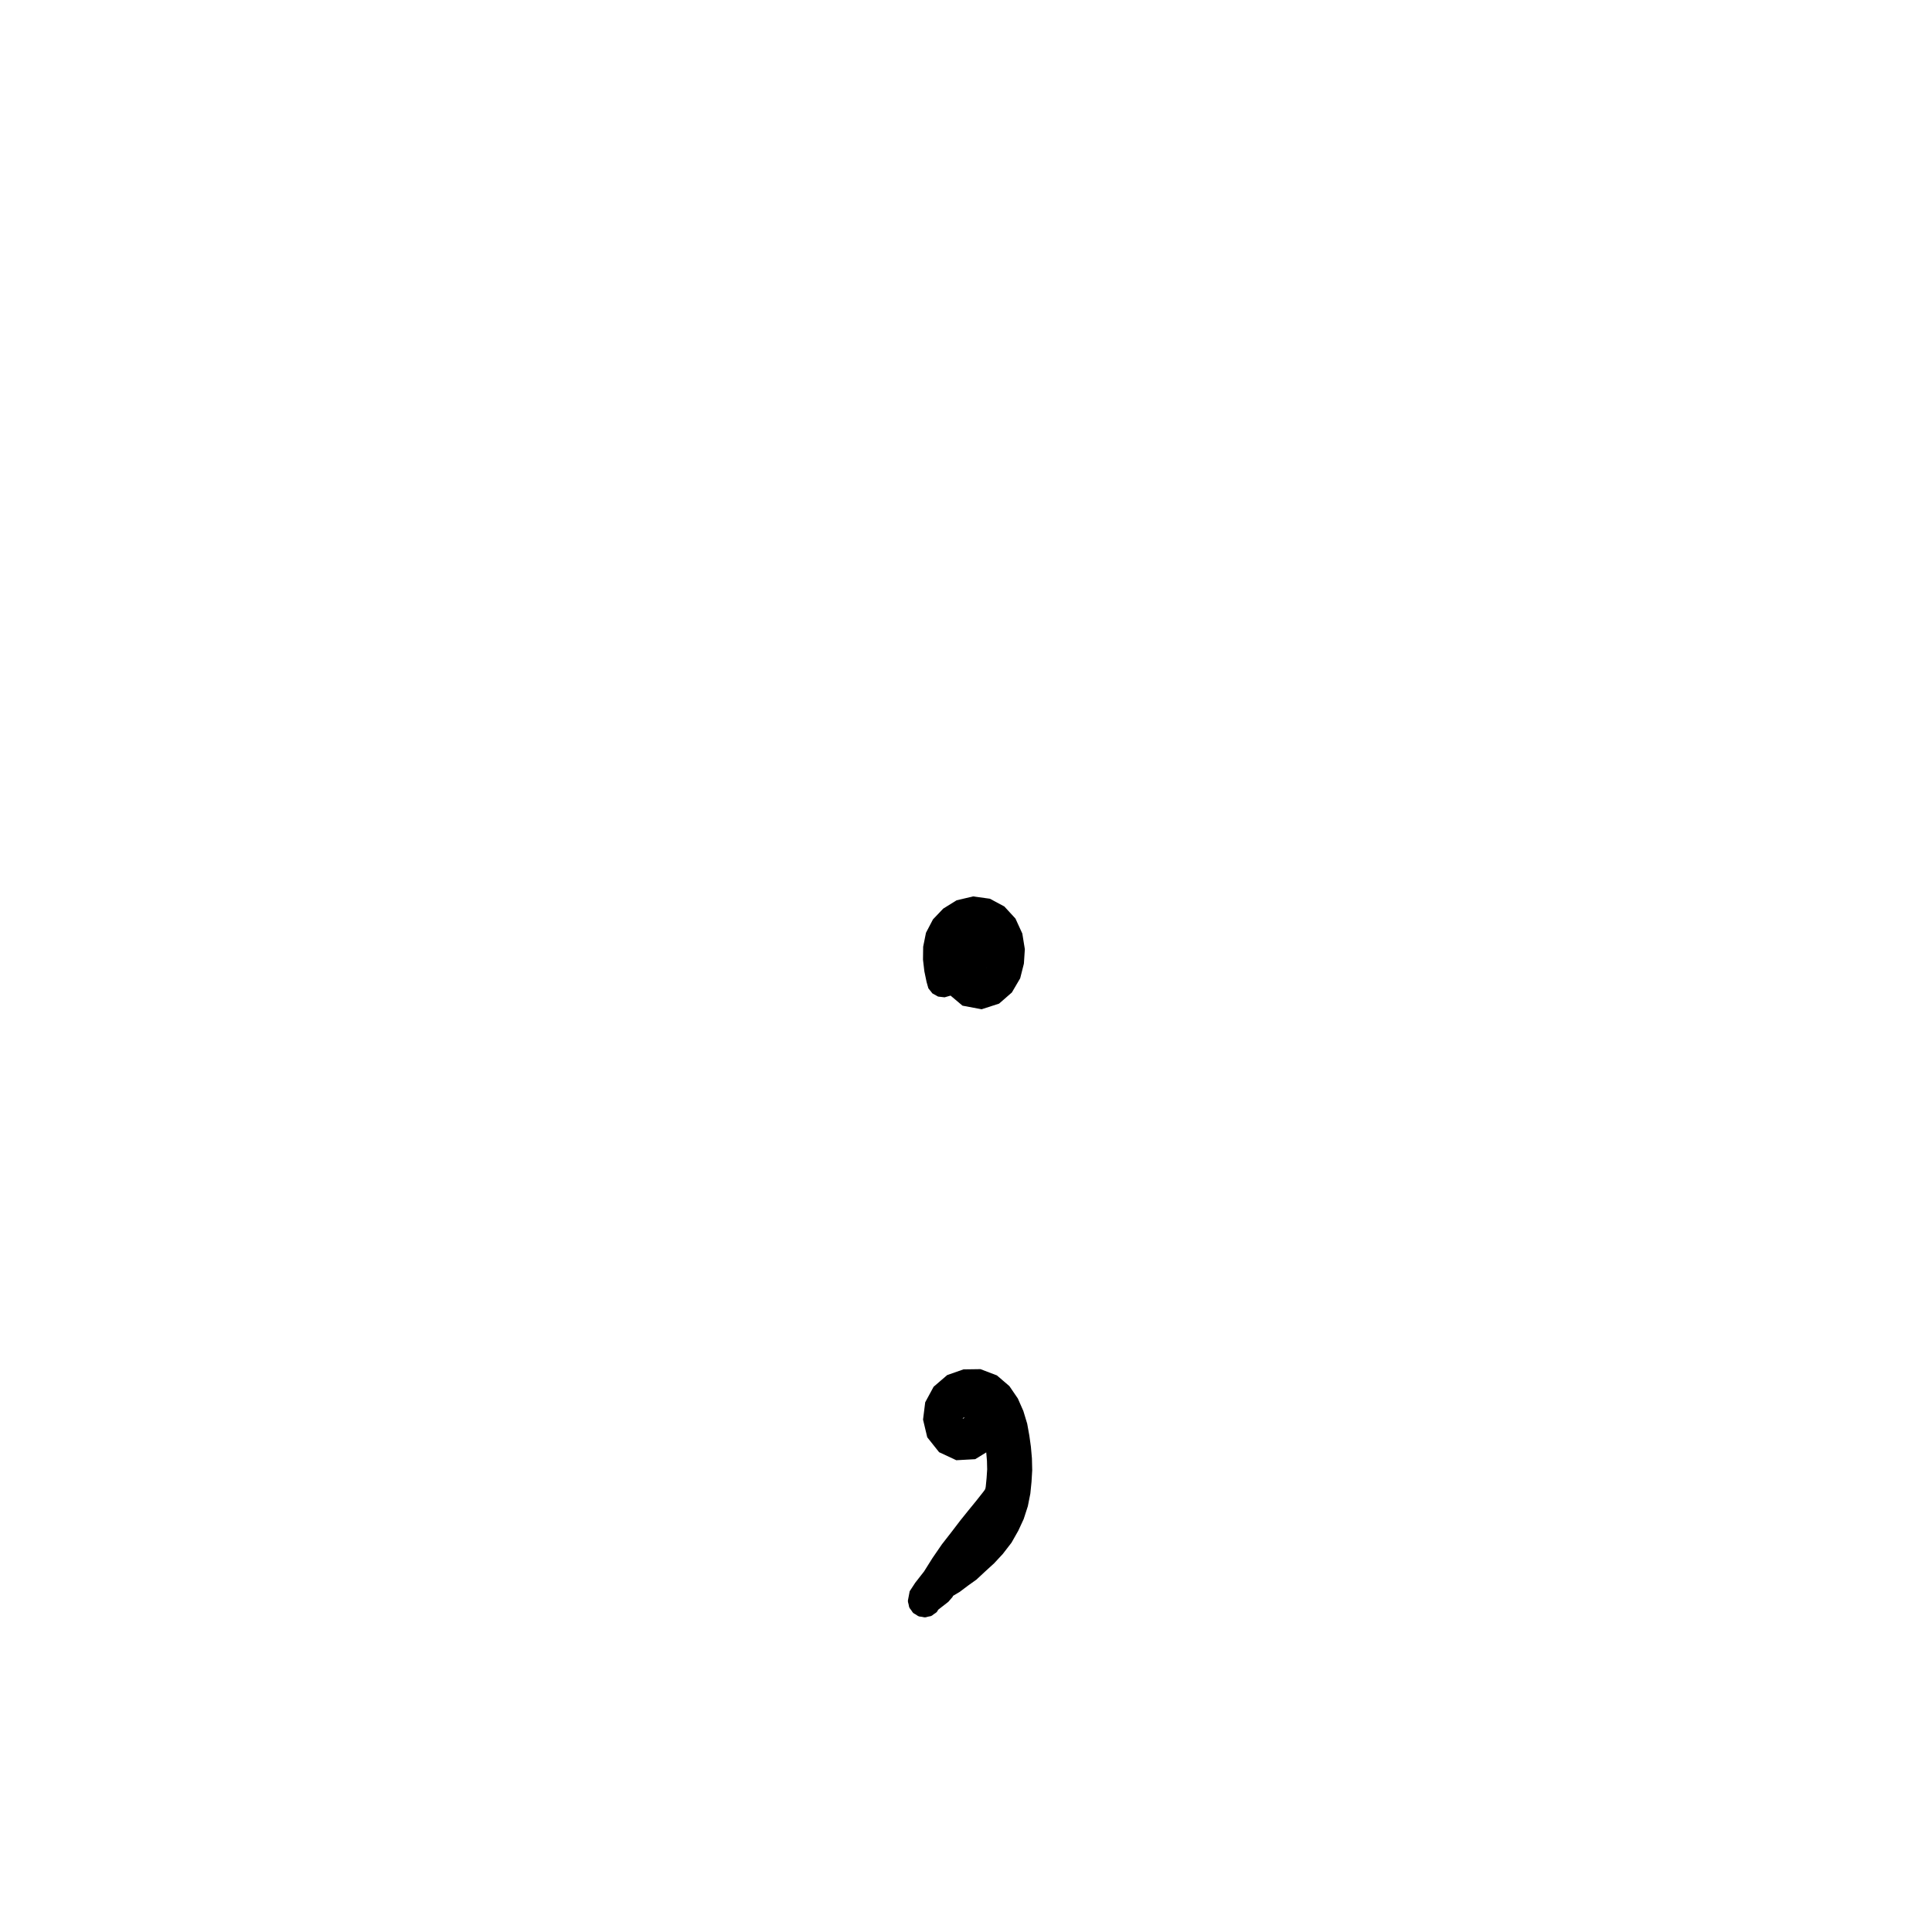
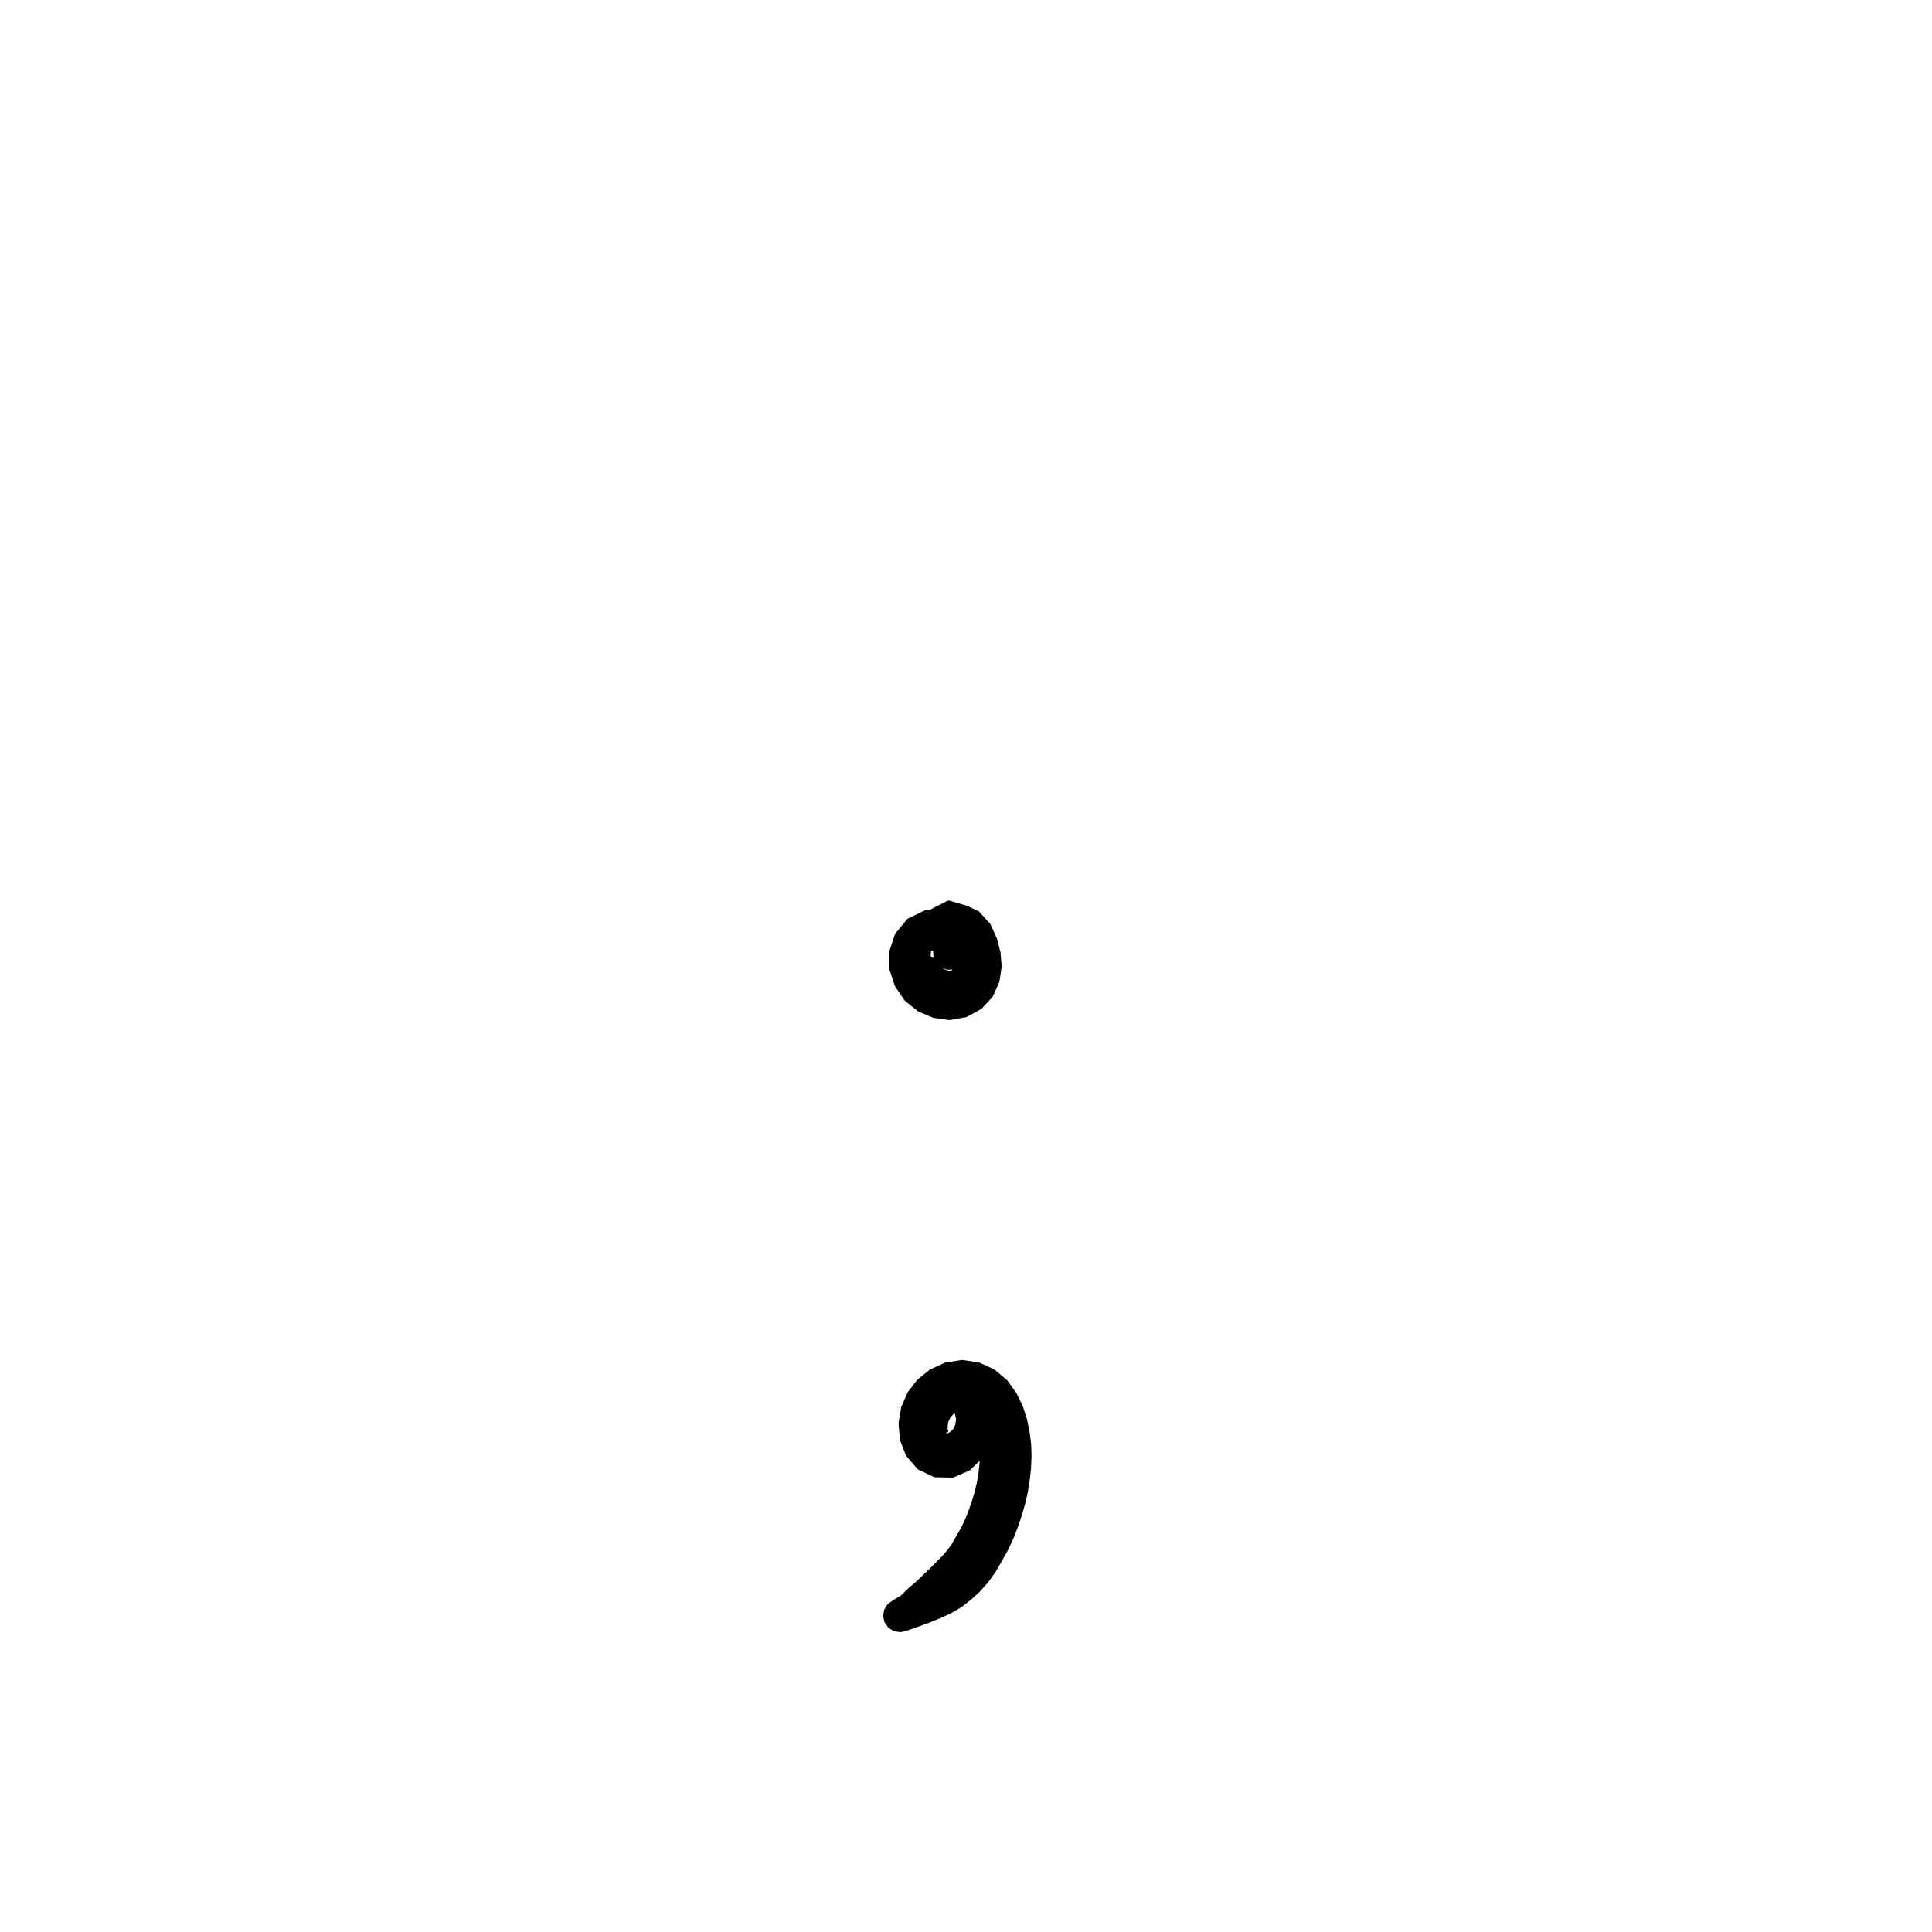
<svg xmlns="http://www.w3.org/2000/svg" viewBox="0 0 300 300" width="300" height="300">
-   <path d="M 149.039 152.075 L 149.122 150.491 L 149.202 149.117 L 149.414 147.95 L 149.694 147.139 L 150.035 146.679 L 150.511 146.285 L 151.052 145.99 L 151.345 145.959 L 151.519 146.034 L 151.661 146.144 L 151.84 146.371 L 152.044 146.902 L 152.129 147.653 L 152.037 148.504 L 151.86 149.244 L 151.644 149.583 L 151.526 149.68 L 151.932 149.559 L 152.601 149.681 L 153.037 150.036 L 153.177 150.314 L 153.149 150.271 L 153.158 149.933 L 153.04 149.525 L 153.235 148.982 L 154.112 148.482 L 154.731 147.685 L 154.998 146.711 L 154.872 145.709 L 154.372 144.832 L 153.574 144.213 L 152.6 143.946 L 151.599 144.073 L 149.014 144.457 L 147.228 146.656 L 146.125 148.739 L 146.057 151.555 L 147.151 154.216 L 149.454 156.159 L 152.425 156.718 L 155.134 155.843 L 157.121 154.113 L 158.413 151.911 L 158.99 149.633 L 159.137 147.387 L 158.745 144.961 L 157.679 142.633 L 155.952 140.755 L 153.712 139.555 L 151.106 139.194 L 148.539 139.798 L 146.461 141.091 L 144.872 142.762 L 143.784 144.843 L 143.348 147.01 L 143.322 149.019 L 143.535 150.836 L 143.881 152.495 L 144.158 153.466 L 144.785 154.257 L 145.668 154.748 L 146.671 154.864 L 147.641 154.587 L 148.433 153.96 L 148.923 153.077 Z" fill="black" fill-rule="nonzero" />
-   <path d="M 149.353 218 L 149.975 218.562 L 149.926 219.263 L 149.952 219.923 L 149.703 220.195 L 149.469 220.325 L 149.587 220.144 L 149.989 220.061 L 150.233 220.115 L 150.328 220.207 L 150.346 220.095 L 150.368 219.884 L 150.45 219.716 L 150.6 219.547 L 150.859 219.476 L 151.077 219.433 L 151.223 219.492 L 151.511 219.777 L 151.945 220.473 L 152.362 221.474 L 152.717 222.679 L 152.938 224 L 153.134 225.44 L 153.254 226.834 L 153.287 228.161 L 153.196 229.531 L 153.061 230.883 L 152.815 232.101 L 152.423 233.293 L 151.869 234.464 L 151.183 235.727 L 150.306 236.961 L 149.282 238.275 L 148.232 239.681 L 147.296 241.032 L 146.392 242.064 L 145.691 243.147 L 145.141 243.472 L 144.39 244.146 L 143.954 245.056 L 143.899 246.064 L 144.234 247.017 L 144.908 247.768 L 145.819 248.204 L 146.827 248.259 L 147.779 247.924 L 149.017 247.19 L 150.341 246.195 L 151.62 245.281 L 153.027 243.972 L 154.36 242.757 L 155.719 241.292 L 157.065 239.547 L 158.127 237.674 L 158.962 235.866 L 159.603 233.882 L 159.991 231.923 L 160.174 230.098 L 160.282 228.292 L 160.236 226.442 L 160.078 224.659 L 159.837 222.923 L 159.502 221.068 L 158.905 219.095 L 158.051 217.158 L 156.737 215.233 L 154.802 213.573 L 152.248 212.599 L 149.607 212.636 L 147.086 213.518 L 144.972 215.334 L 143.665 217.747 L 143.329 220.435 L 143.983 223.182 L 145.825 225.498 L 148.492 226.743 L 151.434 226.581 L 153.856 225.089 L 155.328 222.837 L 155.835 220.25 L 155.423 218.051 L 154.527 215.788 L 152.899 214.232 L 152.043 213.696 L 151.048 213.53 L 150.064 213.757 L 149.242 214.343 L 148.707 215.199 L 148.54 216.195 L 148.767 217.178 Z" fill="black" fill-rule="nonzero" />
-   <path d="M 144.073 244.652 L 141.832 246.409 L 140.979 248.718 L 141.238 249.694 L 141.85 250.497 L 142.723 251.005 L 143.723 251.139 L 144.699 250.881 L 145.502 250.269 L 146.009 249.396 L 146.144 248.396 L 145.265 250.281 L 147.259 248.73 L 147.918 247.965 L 148.234 247.006 L 148.16 245.999 L 147.705 245.098 L 146.94 244.439 L 145.982 244.123 L 144.975 244.197 Z M 146.149 248.557 L 145.869 249.431 L 146.276 248.847 L 147.728 246.981 L 149.119 244.776 L 150.436 242.857 L 151.804 241.104 L 153.204 239.271 L 154.407 237.777 L 155.646 236.259 L 156.797 234.798 L 157.907 233.291 L 158.739 232.045 L 159.124 231.112 L 159.124 230.102 L 158.736 229.17 L 158.022 228.457 L 157.089 228.071 L 156.079 228.072 L 155.147 228.459 L 154.434 229.174 L 153.677 230.31 L 152.682 231.661 L 151.61 233.02 L 150.387 234.519 L 149.128 236.083 L 147.708 237.943 L 146.257 239.804 L 144.794 241.934 L 143.485 244.018 L 142.118 245.766 L 141.255 247.088 L 140.974 248.557 L 141.171 249.547 L 141.732 250.387 L 142.572 250.948 L 143.562 251.144 L 144.552 250.948 L 145.391 250.387 L 145.952 249.547 Z" fill="black" fill-rule="nonzero" />
+   <path d="M 146.443 145.983 L 147.179 146.099 L 147.023 146.554 L 147.484 146.978 L 147.597 147.23 L 147.867 148.032 L 148.097 149.017 L 148.141 149.814 L 148.027 150.313 L 147.897 150.576 L 147.796 150.646 L 147.614 150.723 L 147.387 150.74 L 147.016 150.654 L 146.534 150.447 L 146.193 150.175 L 145.902 149.732 L 145.745 149.243 L 145.72 148.905 L 145.791 148.686 L 145.742 148.71 L 145.475 148.844 L 144.706 148.695 L 144.511 148.42 L 144.589 147.63 L 144.892 147.651 L 144.947 148.659 L 145.384 149.569 L 146.136 150.243 L 147.088 150.578 L 148.096 150.523 L 149.006 150.086 L 149.68 149.334 L 150.015 148.382 L 150.715 145.623 L 148.887 143.007 L 146.865 141.541 L 143.714 141.313 L 140.905 142.677 L 138.99 145.004 L 138.069 147.763 L 138.123 150.562 L 138.959 153.131 L 140.494 155.387 L 142.575 157.061 L 144.912 158.045 L 147.44 158.397 L 150.072 157.936 L 152.392 156.664 L 154.157 154.749 L 155.179 152.469 L 155.54 150.11 L 155.346 147.809 L 154.783 145.697 L 153.782 143.482 L 151.989 141.51 L 150.067 140.623 L 147.264 139.808 L 144.691 141.114 L 143.826 141.635 L 143.226 142.447 L 142.983 143.427 L 143.133 144.425 L 143.653 145.29 L 144.465 145.89 L 145.445 146.133 Z" fill="black" fill-rule="nonzero" />
+   <path d="M 147.509 217.845 L 148.184 218.489 L 148.241 219.375 L 148.471 220.417 L 148.335 221.227 L 148.02 221.909 L 147.552 222.35 L 147.112 222.571 L 146.889 222.521 L 147.032 222.382 L 147.191 222.379 L 147.254 222.336 L 147.16 222.004 L 147.157 221.37 L 147.273 220.741 L 147.562 220.144 L 147.949 219.689 L 148.471 219.294 L 149.005 219.056 L 149.379 218.998 L 149.756 219.078 L 150.162 219.271 L 150.549 219.62 L 151.007 220.312 L 151.442 221.268 L 151.757 222.353 L 151.994 223.605 L 152.142 224.852 L 152.162 226.092 L 152.09 227.405 L 151.931 228.771 L 151.707 230.128 L 151.381 231.514 L 150.958 232.945 L 150.455 234.411 L 149.927 235.783 L 149.296 237.109 L 148.538 238.446 L 147.827 239.699 L 147.138 240.663 L 146.307 241.614 L 145.379 242.557 L 144.438 243.51 L 143.416 244.466 L 142.288 245.563 L 141.056 246.617 L 139.937 247.723 L 138.635 248.506 L 137.816 249.097 L 137.286 249.956 L 137.124 250.952 L 137.356 251.935 L 137.946 252.754 L 138.805 253.285 L 139.802 253.446 L 140.784 253.214 L 142.527 252.608 L 144.28 251.966 L 145.908 251.313 L 147.599 250.543 L 149.238 249.593 L 150.719 248.442 L 152.093 247.201 L 153.447 245.691 L 154.624 244.034 L 155.541 242.428 L 156.451 240.826 L 157.329 238.976 L 158.032 237.171 L 158.641 235.381 L 159.171 233.556 L 159.599 231.686 L 159.891 229.865 L 160.089 228.055 L 160.175 226.192 L 160.117 224.255 L 159.868 222.326 L 159.47 220.401 L 158.832 218.389 L 157.837 216.327 L 156.389 214.319 L 154.394 212.643 L 152.02 211.565 L 149.379 211.168 L 146.735 211.587 L 144.41 212.659 L 142.47 214.21 L 140.951 216.177 L 139.929 218.519 L 139.529 220.987 L 139.725 223.57 L 140.703 226.057 L 142.513 228.158 L 145.094 229.385 L 147.977 229.445 L 150.573 228.323 L 152.397 226.558 L 153.597 224.458 L 154.155 222.122 L 154.099 219.755 L 153.535 217.899 L 152.745 215.794 L 151.169 214.186 L 150.329 213.626 L 149.339 213.428 L 148.349 213.625 L 147.51 214.186 L 146.949 215.025 L 146.751 216.016 L 146.948 217.006 Z" fill="black" fill-rule="nonzero" />
</svg>
